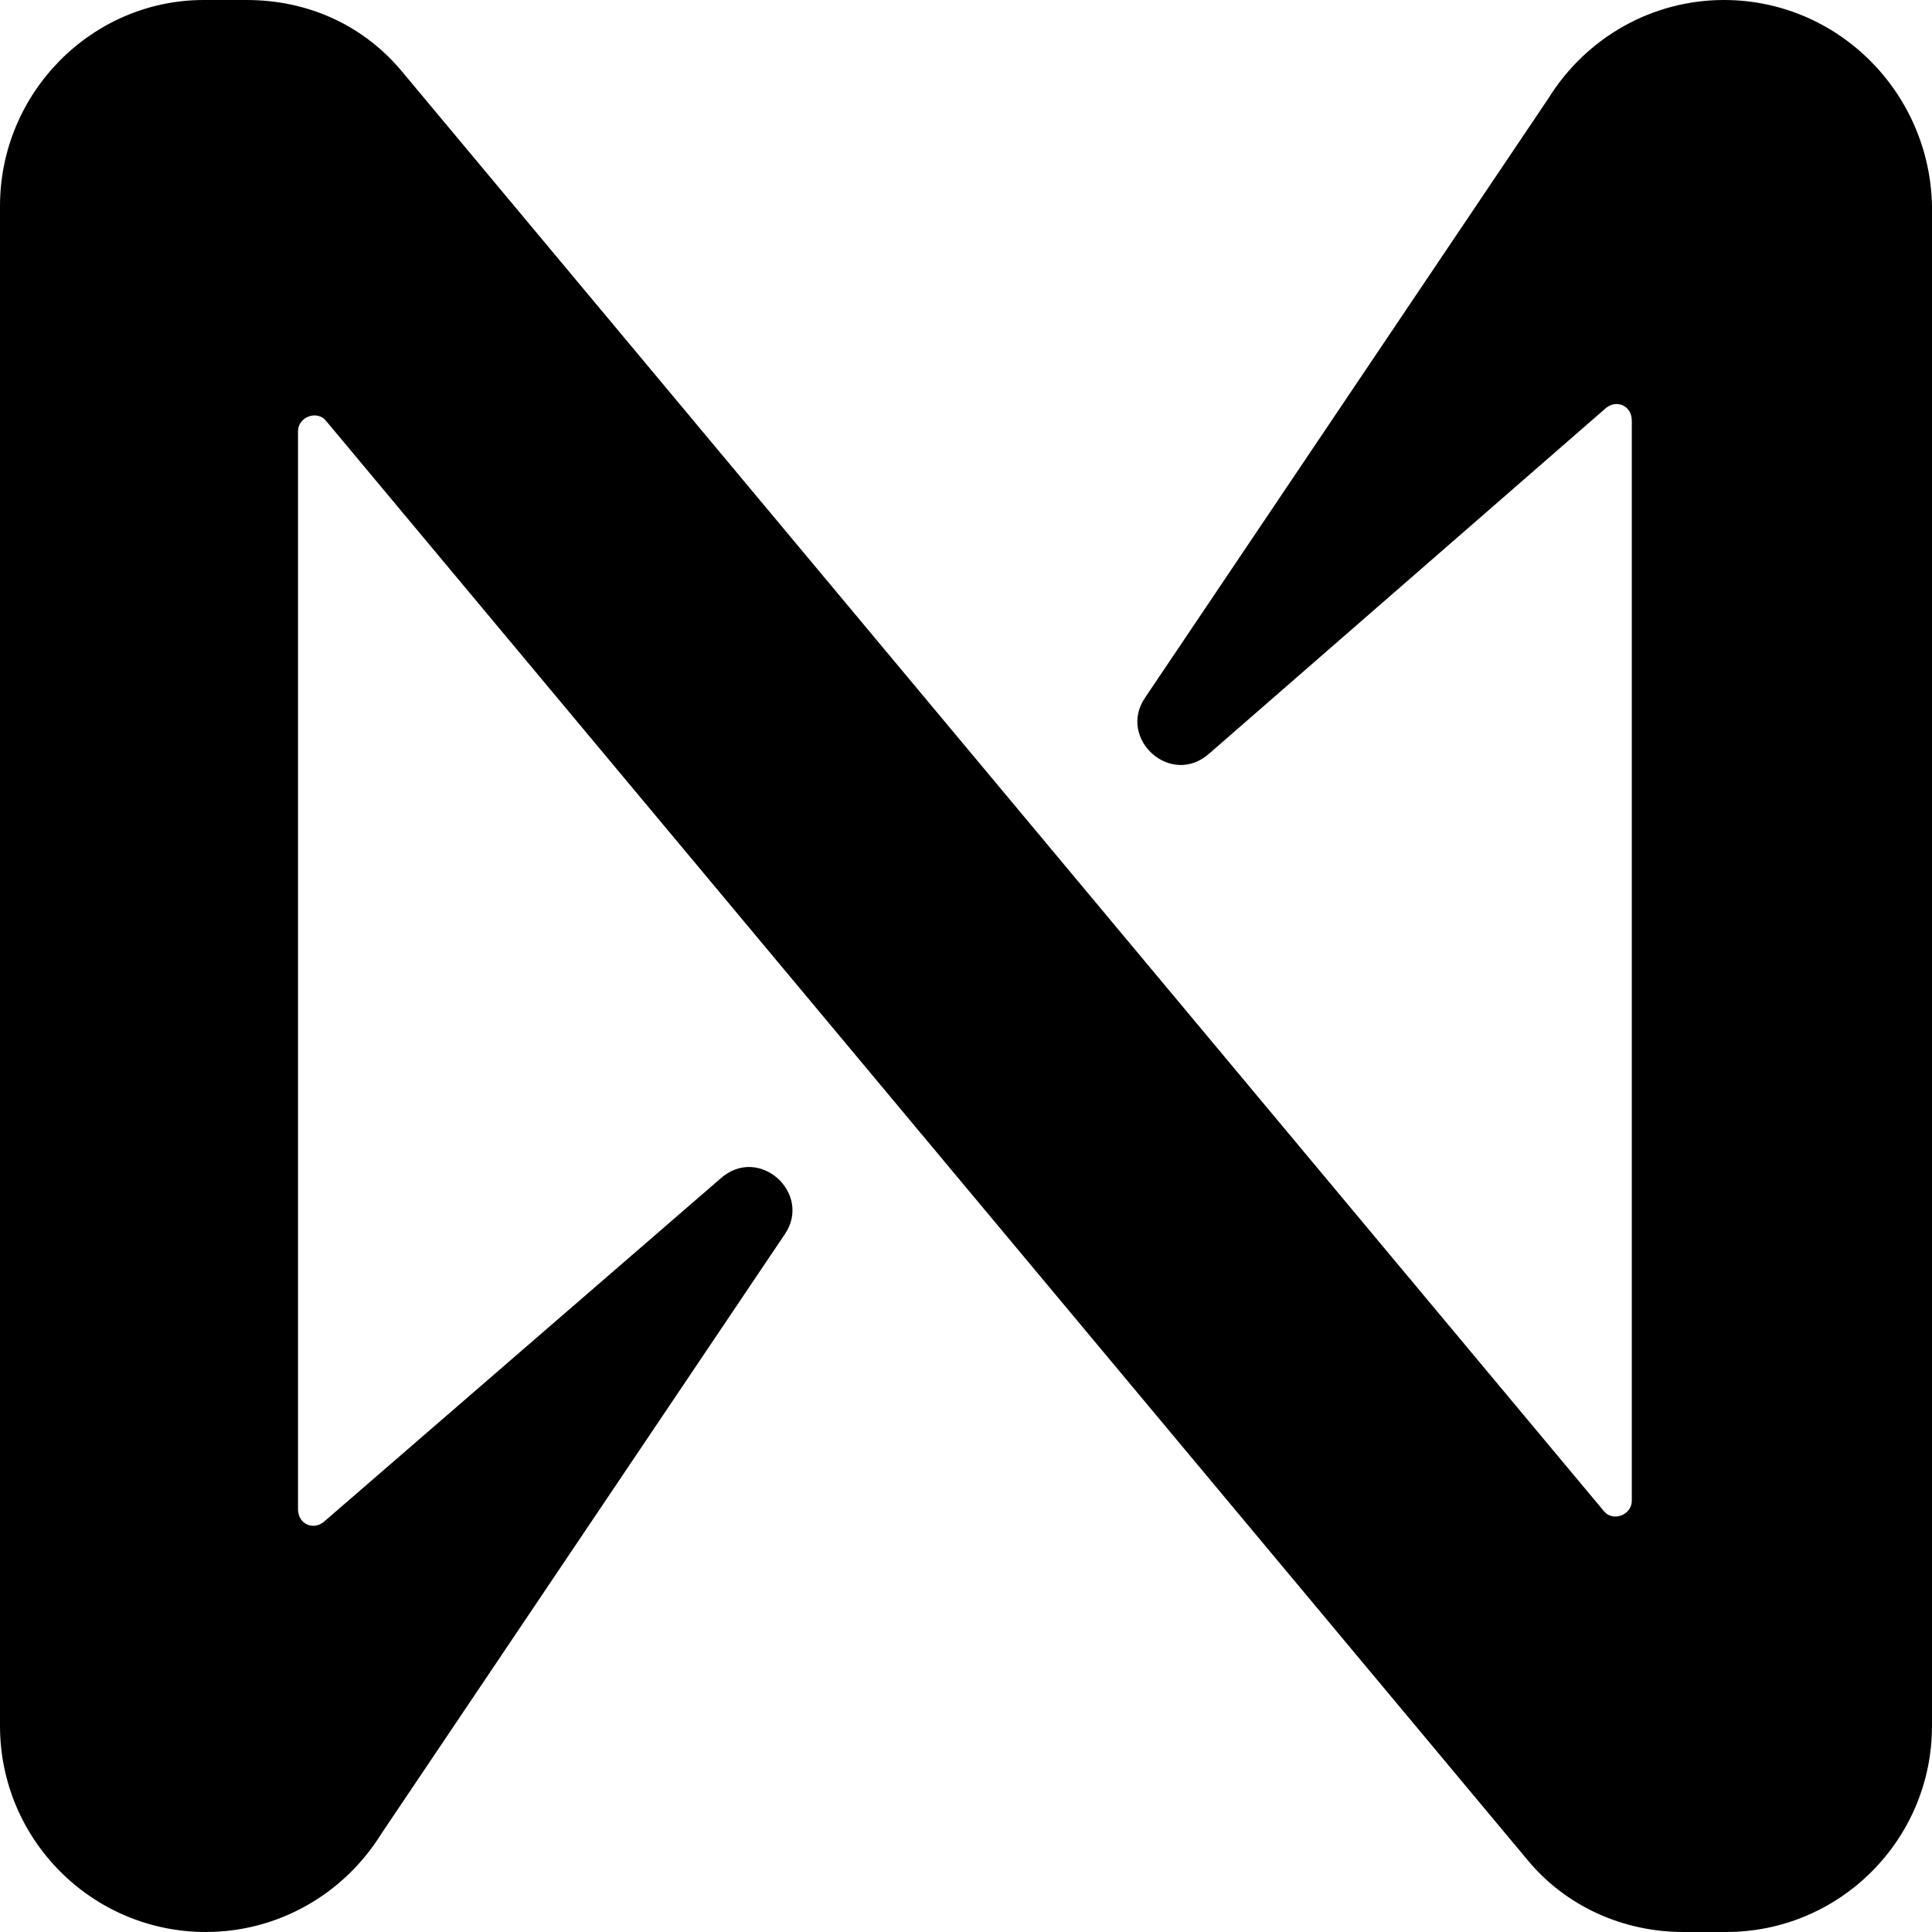
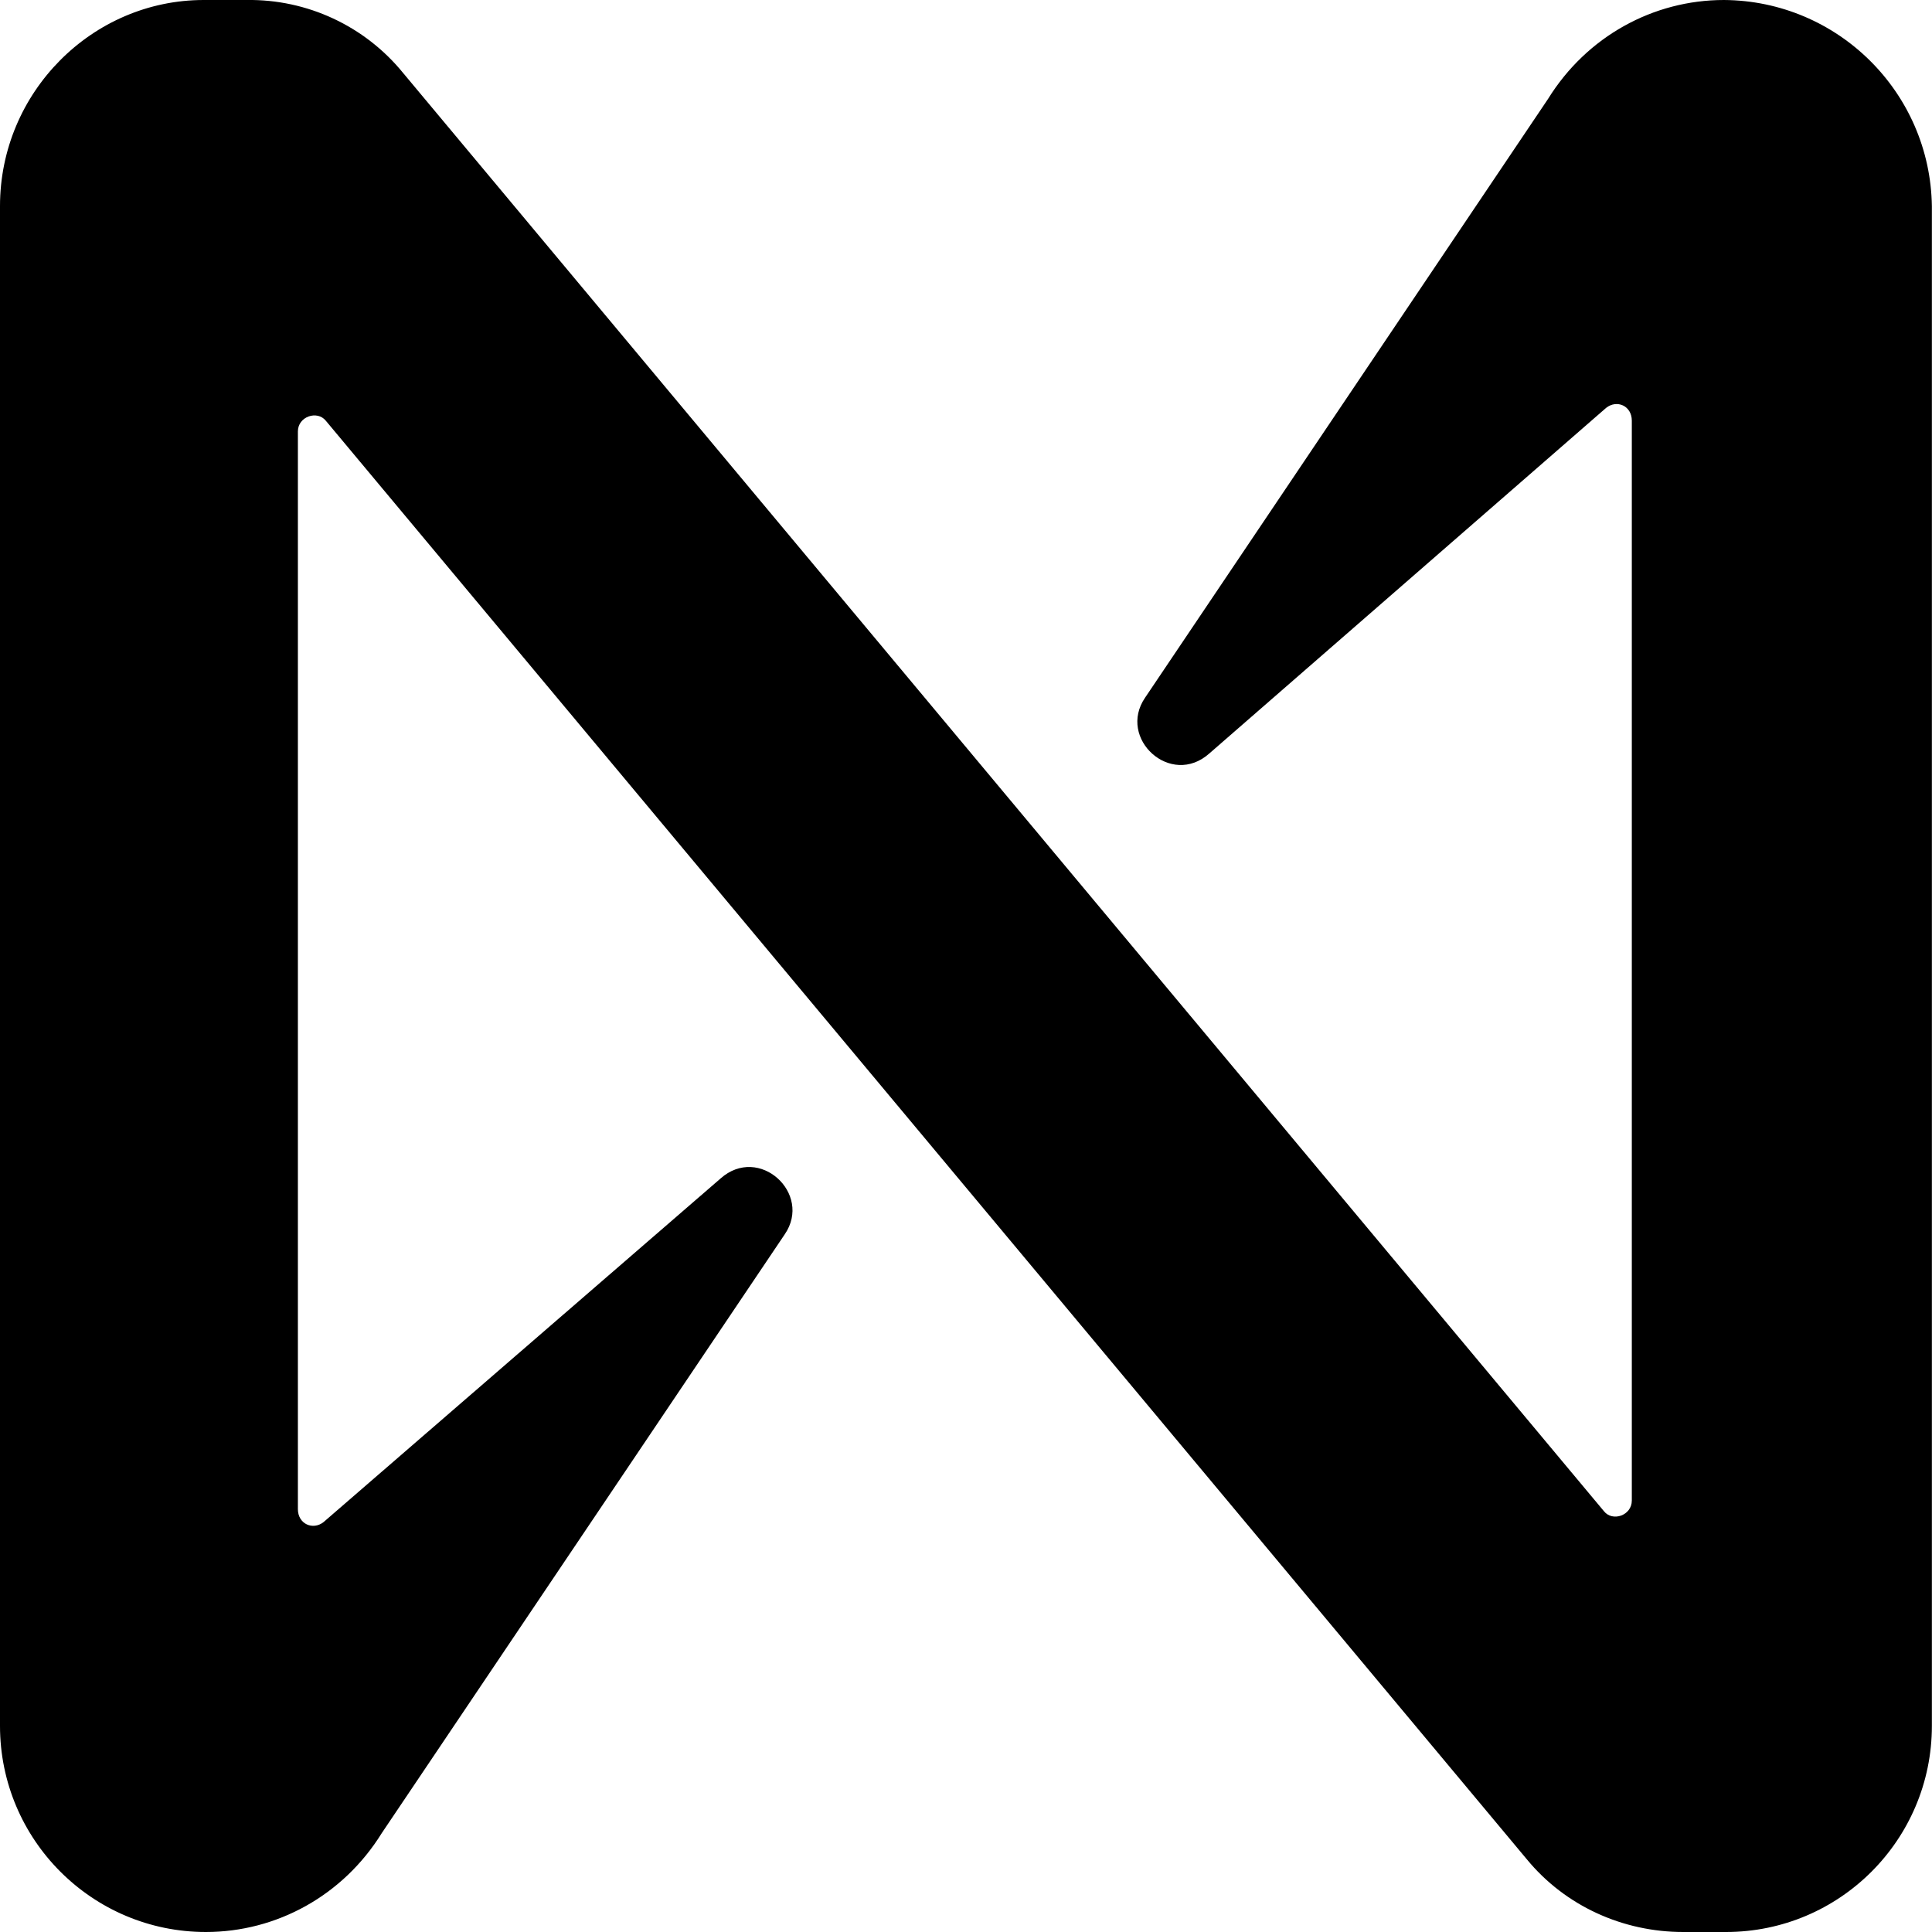
- <svg xmlns="http://www.w3.org/2000/svg" width="16" height="16" viewBox="0 0 16 16" fill="none">
-   <path d="M12.821 0.818L9.483 5.778C9.252 6.116 9.696 6.524 10.015 6.24L13.301 3.378C13.39 3.307 13.514 3.36 13.514 3.484V12.427C13.514 12.551 13.354 12.604 13.283 12.515L3.339 0.604C3.019 0.213 2.557 0 2.042 0H1.687C0.764 0 0 0.764 0 1.707V14.293C0 15.236 0.764 16 1.705 16C2.291 16 2.841 15.698 3.161 15.182L6.499 10.222C6.73 9.884 6.286 9.476 5.967 9.76L2.681 12.604C2.593 12.675 2.468 12.622 2.468 12.498V3.573C2.468 3.449 2.628 3.396 2.699 3.484L12.644 15.396C12.963 15.787 13.443 16 13.94 16H14.295C15.236 16 16 15.236 16 14.293V1.707C15.982 0.764 15.219 0 14.277 0C13.691 0 13.141 0.302 12.821 0.818V0.818Z" fill="currentColor" />
+ <svg xmlns="http://www.w3.org/2000/svg" width="16" height="16" fill="none">
+   <path fill="currentColor" d="m12.821.818-3.338 4.96c-.231.338.213.746.532.462l3.286-2.862c.089-.071.213-.018.213.106v8.943c0 .124-.16.178-.231.088L3.339.605A1.64 1.64 0 0 0 2.042 0h-.355C.764 0 0 .764 0 1.707v12.586C0 15.236.764 16 1.705 16c.586 0 1.136-.302 1.456-.818l3.338-4.96c.231-.338-.213-.746-.532-.462L2.68 12.605c-.088.07-.213.017-.213-.107V3.573c0-.124.16-.177.231-.089l9.945 11.912c.32.39.799.604 1.296.604h.355c.941 0 1.705-.764 1.705-1.707V1.707A1.733 1.733 0 0 0 14.277 0c-.586 0-1.136.302-1.456.818" />
</svg>
